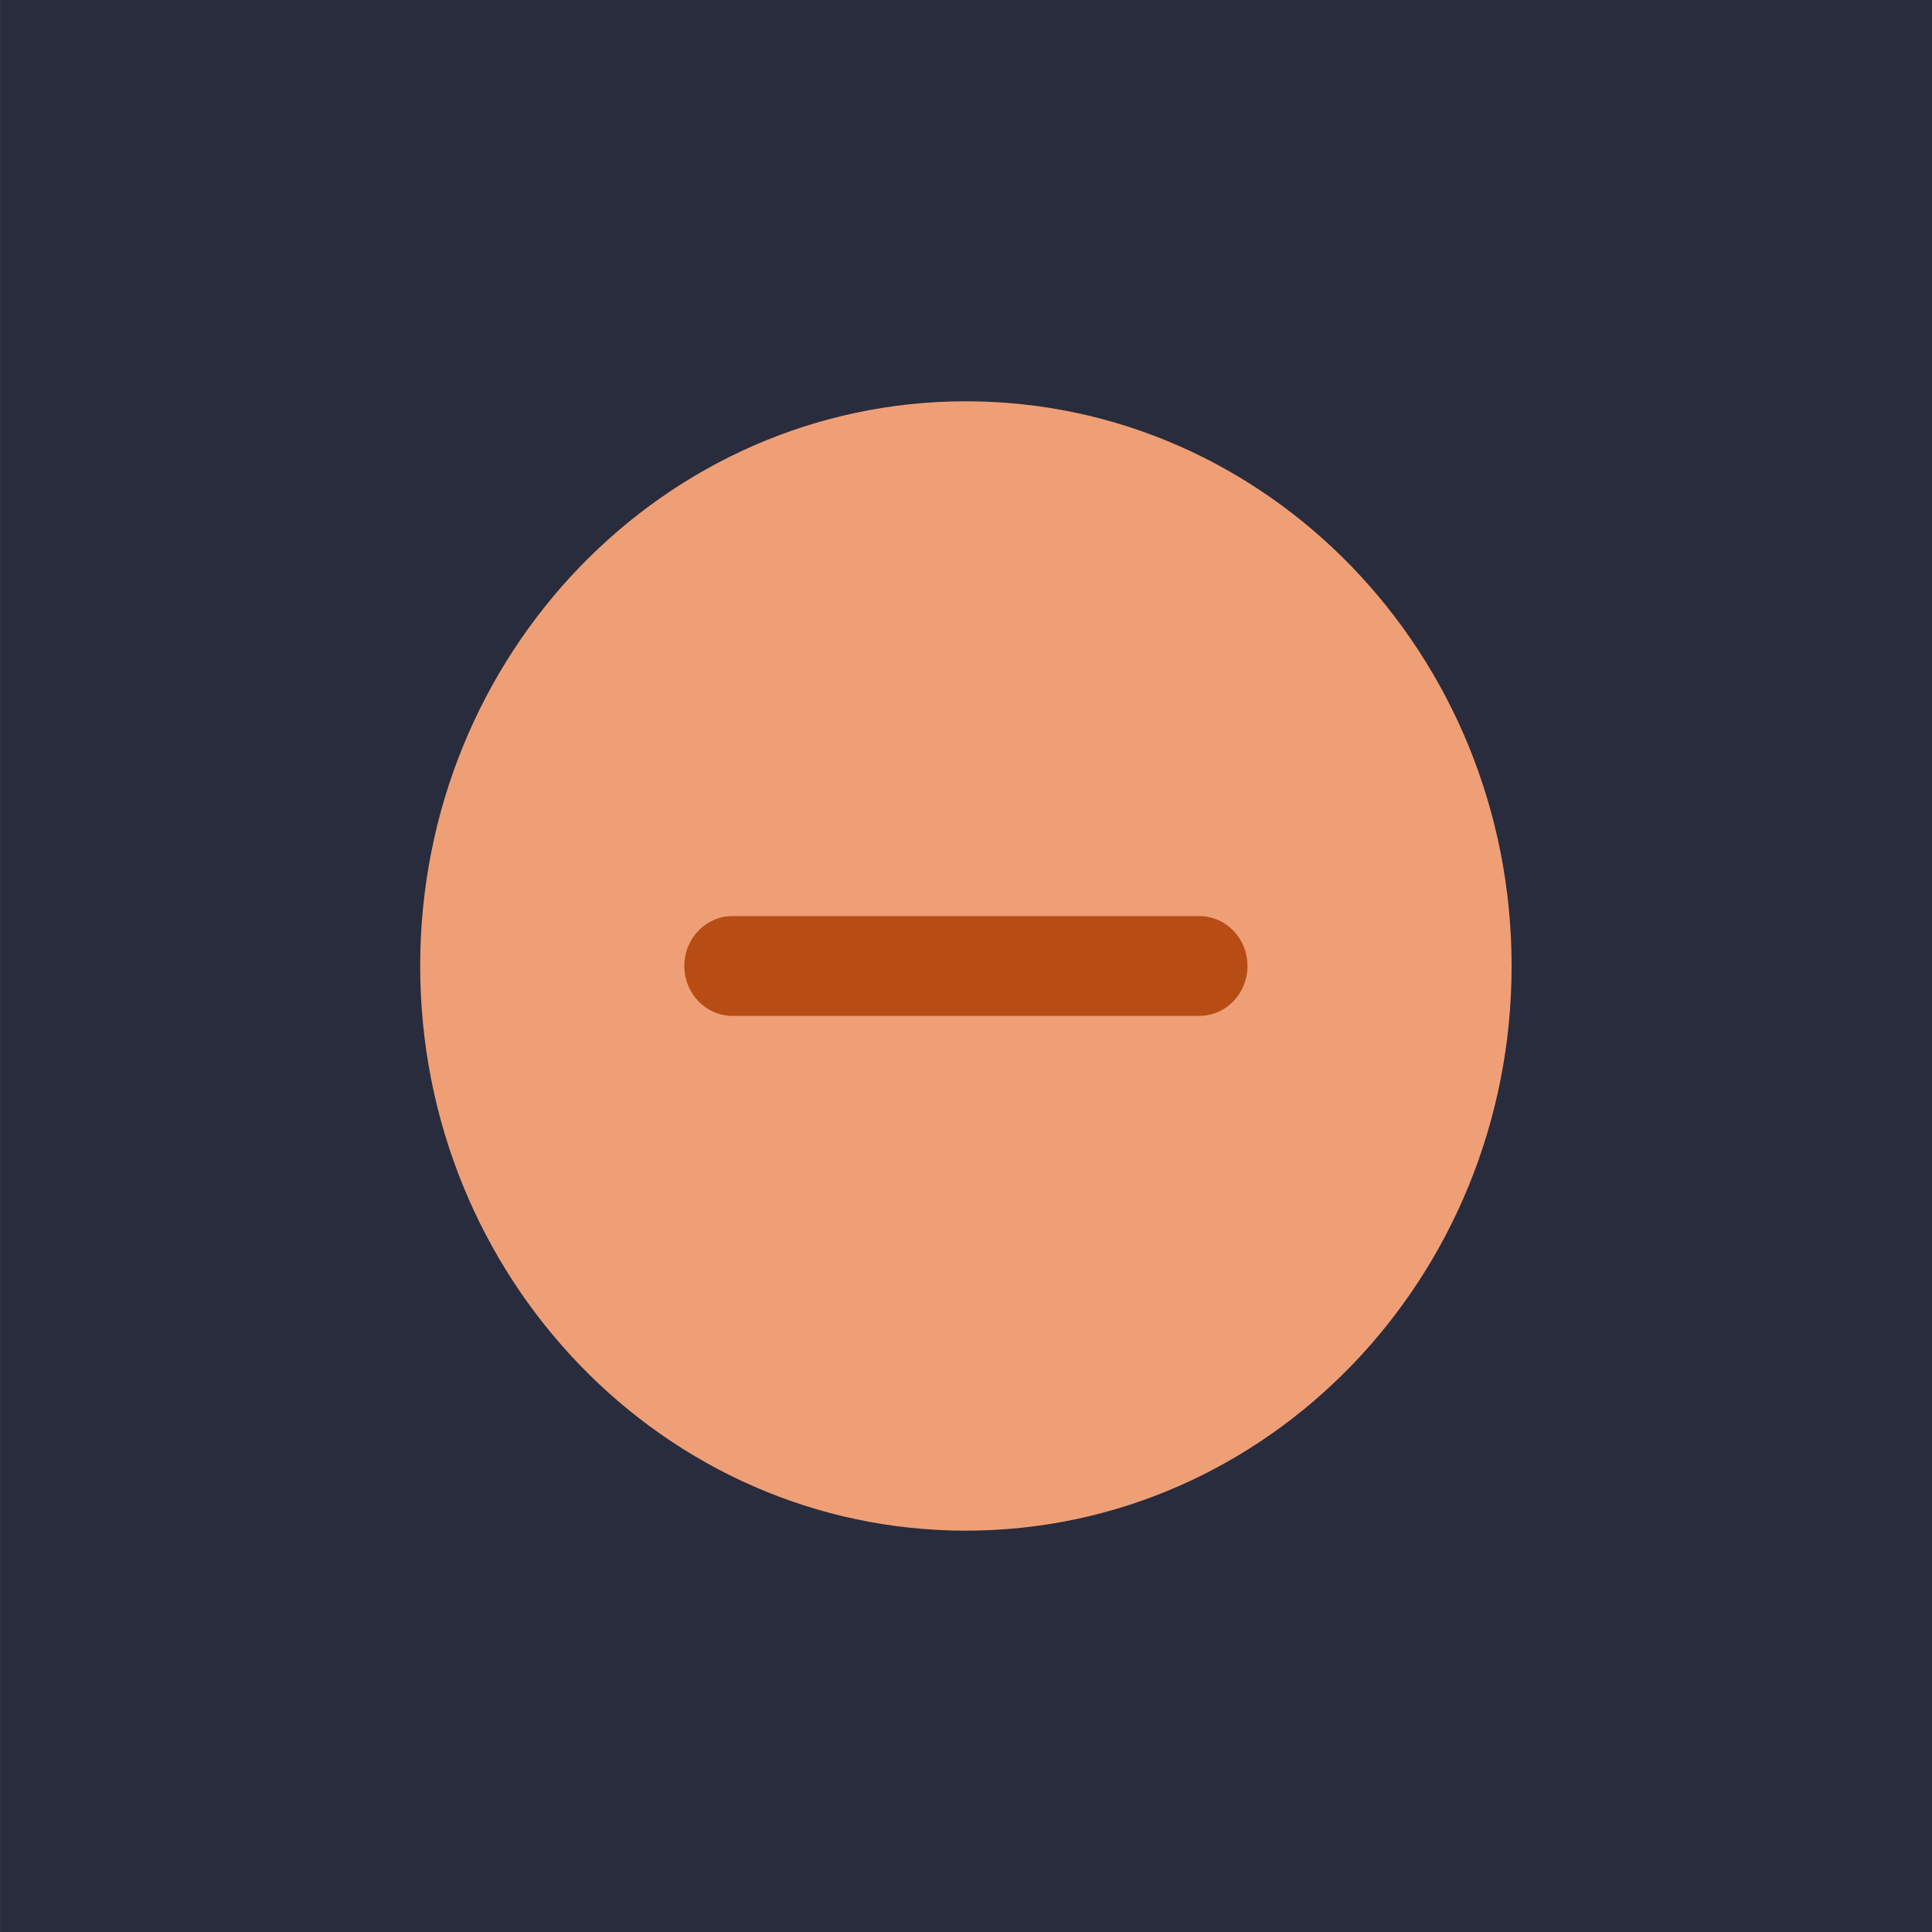
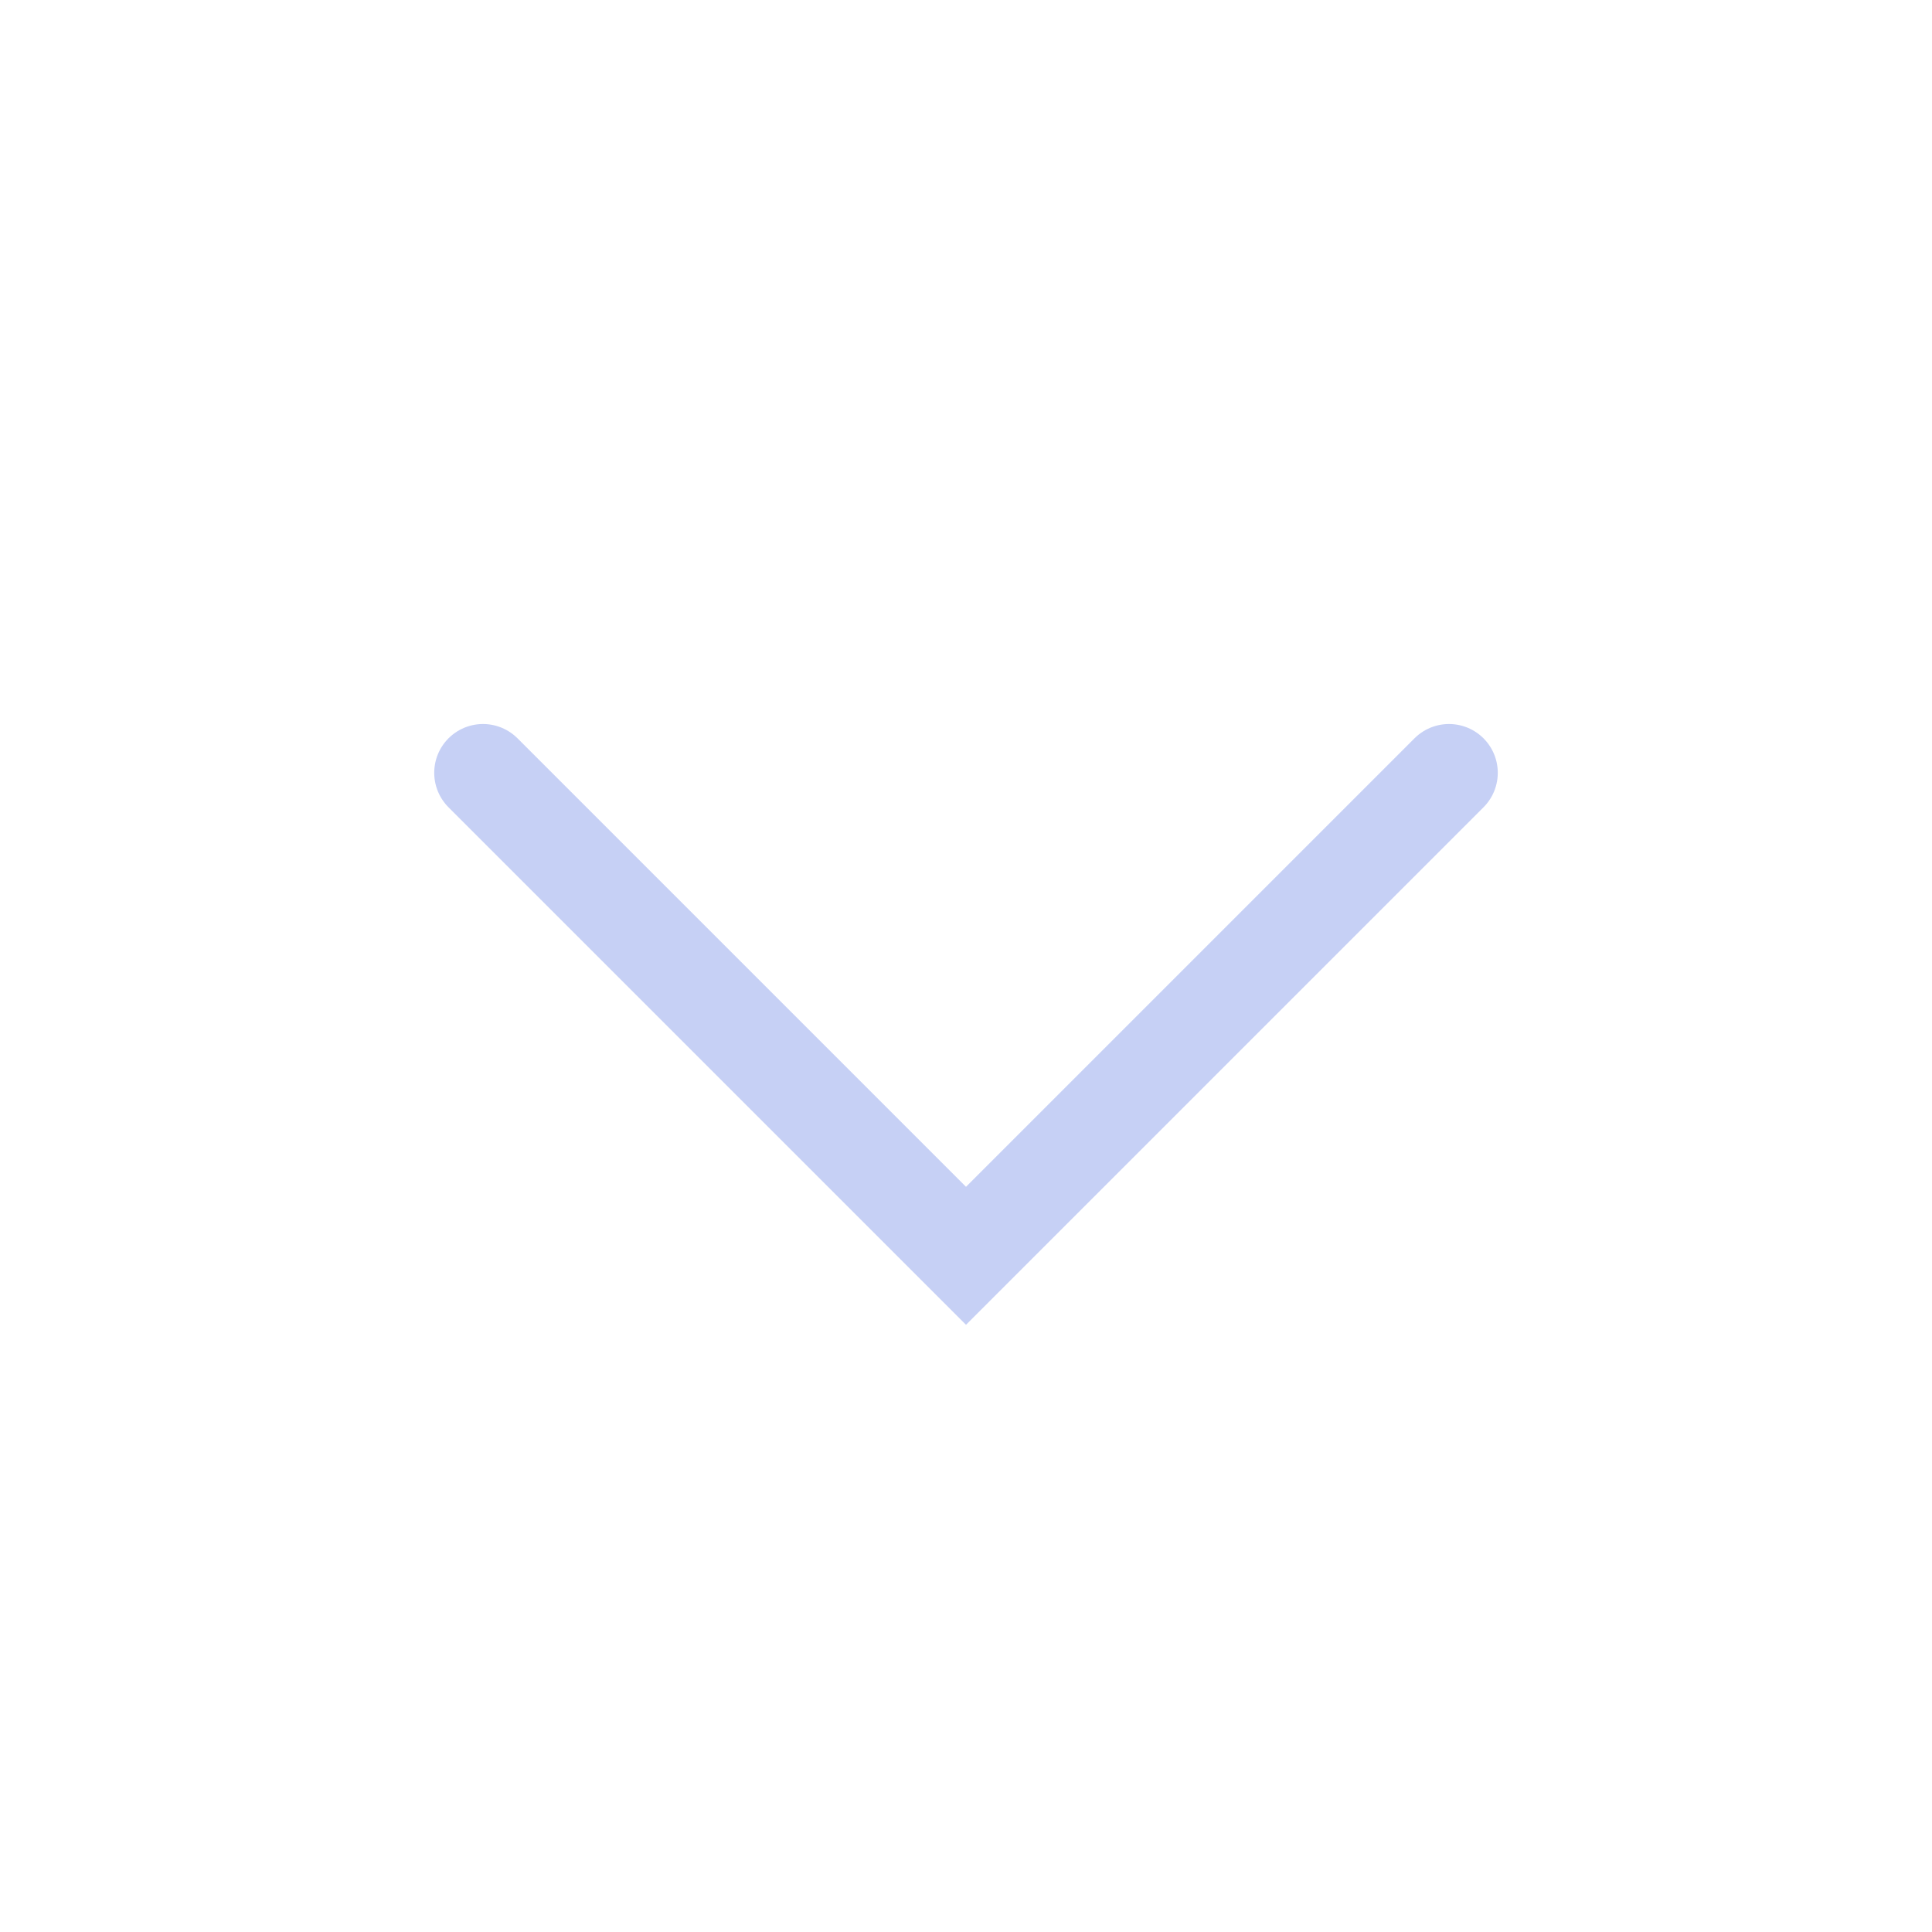
<svg xmlns="http://www.w3.org/2000/svg" viewBox="0 0 50 50" version="1.2" baseProfile="tiny">
  <defs>
</defs>
  <g fill="none" stroke="black" stroke-width="1" fill-rule="evenodd" stroke-linecap="square" stroke-linejoin="bevel">
-     <g fill="#292c3c" fill-opacity="1" stroke="none" transform="matrix(1.61068,0,0,1.66667,-11.2403,-73.6114)" font-family="Noto Sans" font-size="10" font-weight="400" font-style="normal">
-       <rect x="6.979" y="44.167" width="31.043" height="30" />
+     <g fill="none" stroke="#c6d0f5" stroke-opacity="1" stroke-width="1.01" stroke-linecap="round" stroke-linejoin="miter" stroke-miterlimit="2" transform="matrix(2.5,0,0,2.5,2.5,2.5)" font-family="FiraCode Nerd Font" font-size="10" font-weight="400" font-style="normal">
+       <polyline fill="none" vector-effect="none" points="4,7 9,12 14,7 " />
    </g>
-     <g fill="#ef9f76" fill-opacity="1" stroke="none" transform="matrix(9.42162,0,0,9.74915,-1133.57,-879.868)" font-family="Noto Sans" font-size="10" font-weight="400" font-style="normal">
-       <circle cx="122.969" cy="92.815" r="1.499" />
-     </g>
-     <g fill="none" stroke="#b74c15" stroke-opacity="1" stroke-width="0.265" stroke-linecap="round" stroke-linejoin="round" transform="matrix(9.42162,0,0,9.74915,-1133.57,-879.868)" font-family="Noto Sans" font-size="10" font-weight="400" font-style="normal">
-       <path vector-effect="none" fill-rule="nonzero" d="M122.328,92.815 L123.61,92.815" />
-     </g>
-     <g fill="none" stroke="#000000" stroke-opacity="1" stroke-width="1" stroke-linecap="square" stroke-linejoin="bevel" transform="matrix(1,0,0,1,0,0)" font-family="Noto Sans" font-size="10" font-weight="400" font-style="normal">
+     <g fill="none" stroke="#000000" stroke-opacity="1" stroke-width="1" stroke-linecap="square" stroke-linejoin="bevel" transform="matrix(1,0,0,1,0,0)" font-family="FiraCode Nerd Font" font-size="10" font-weight="400" font-style="normal">
</g>
  </g>
</svg>
